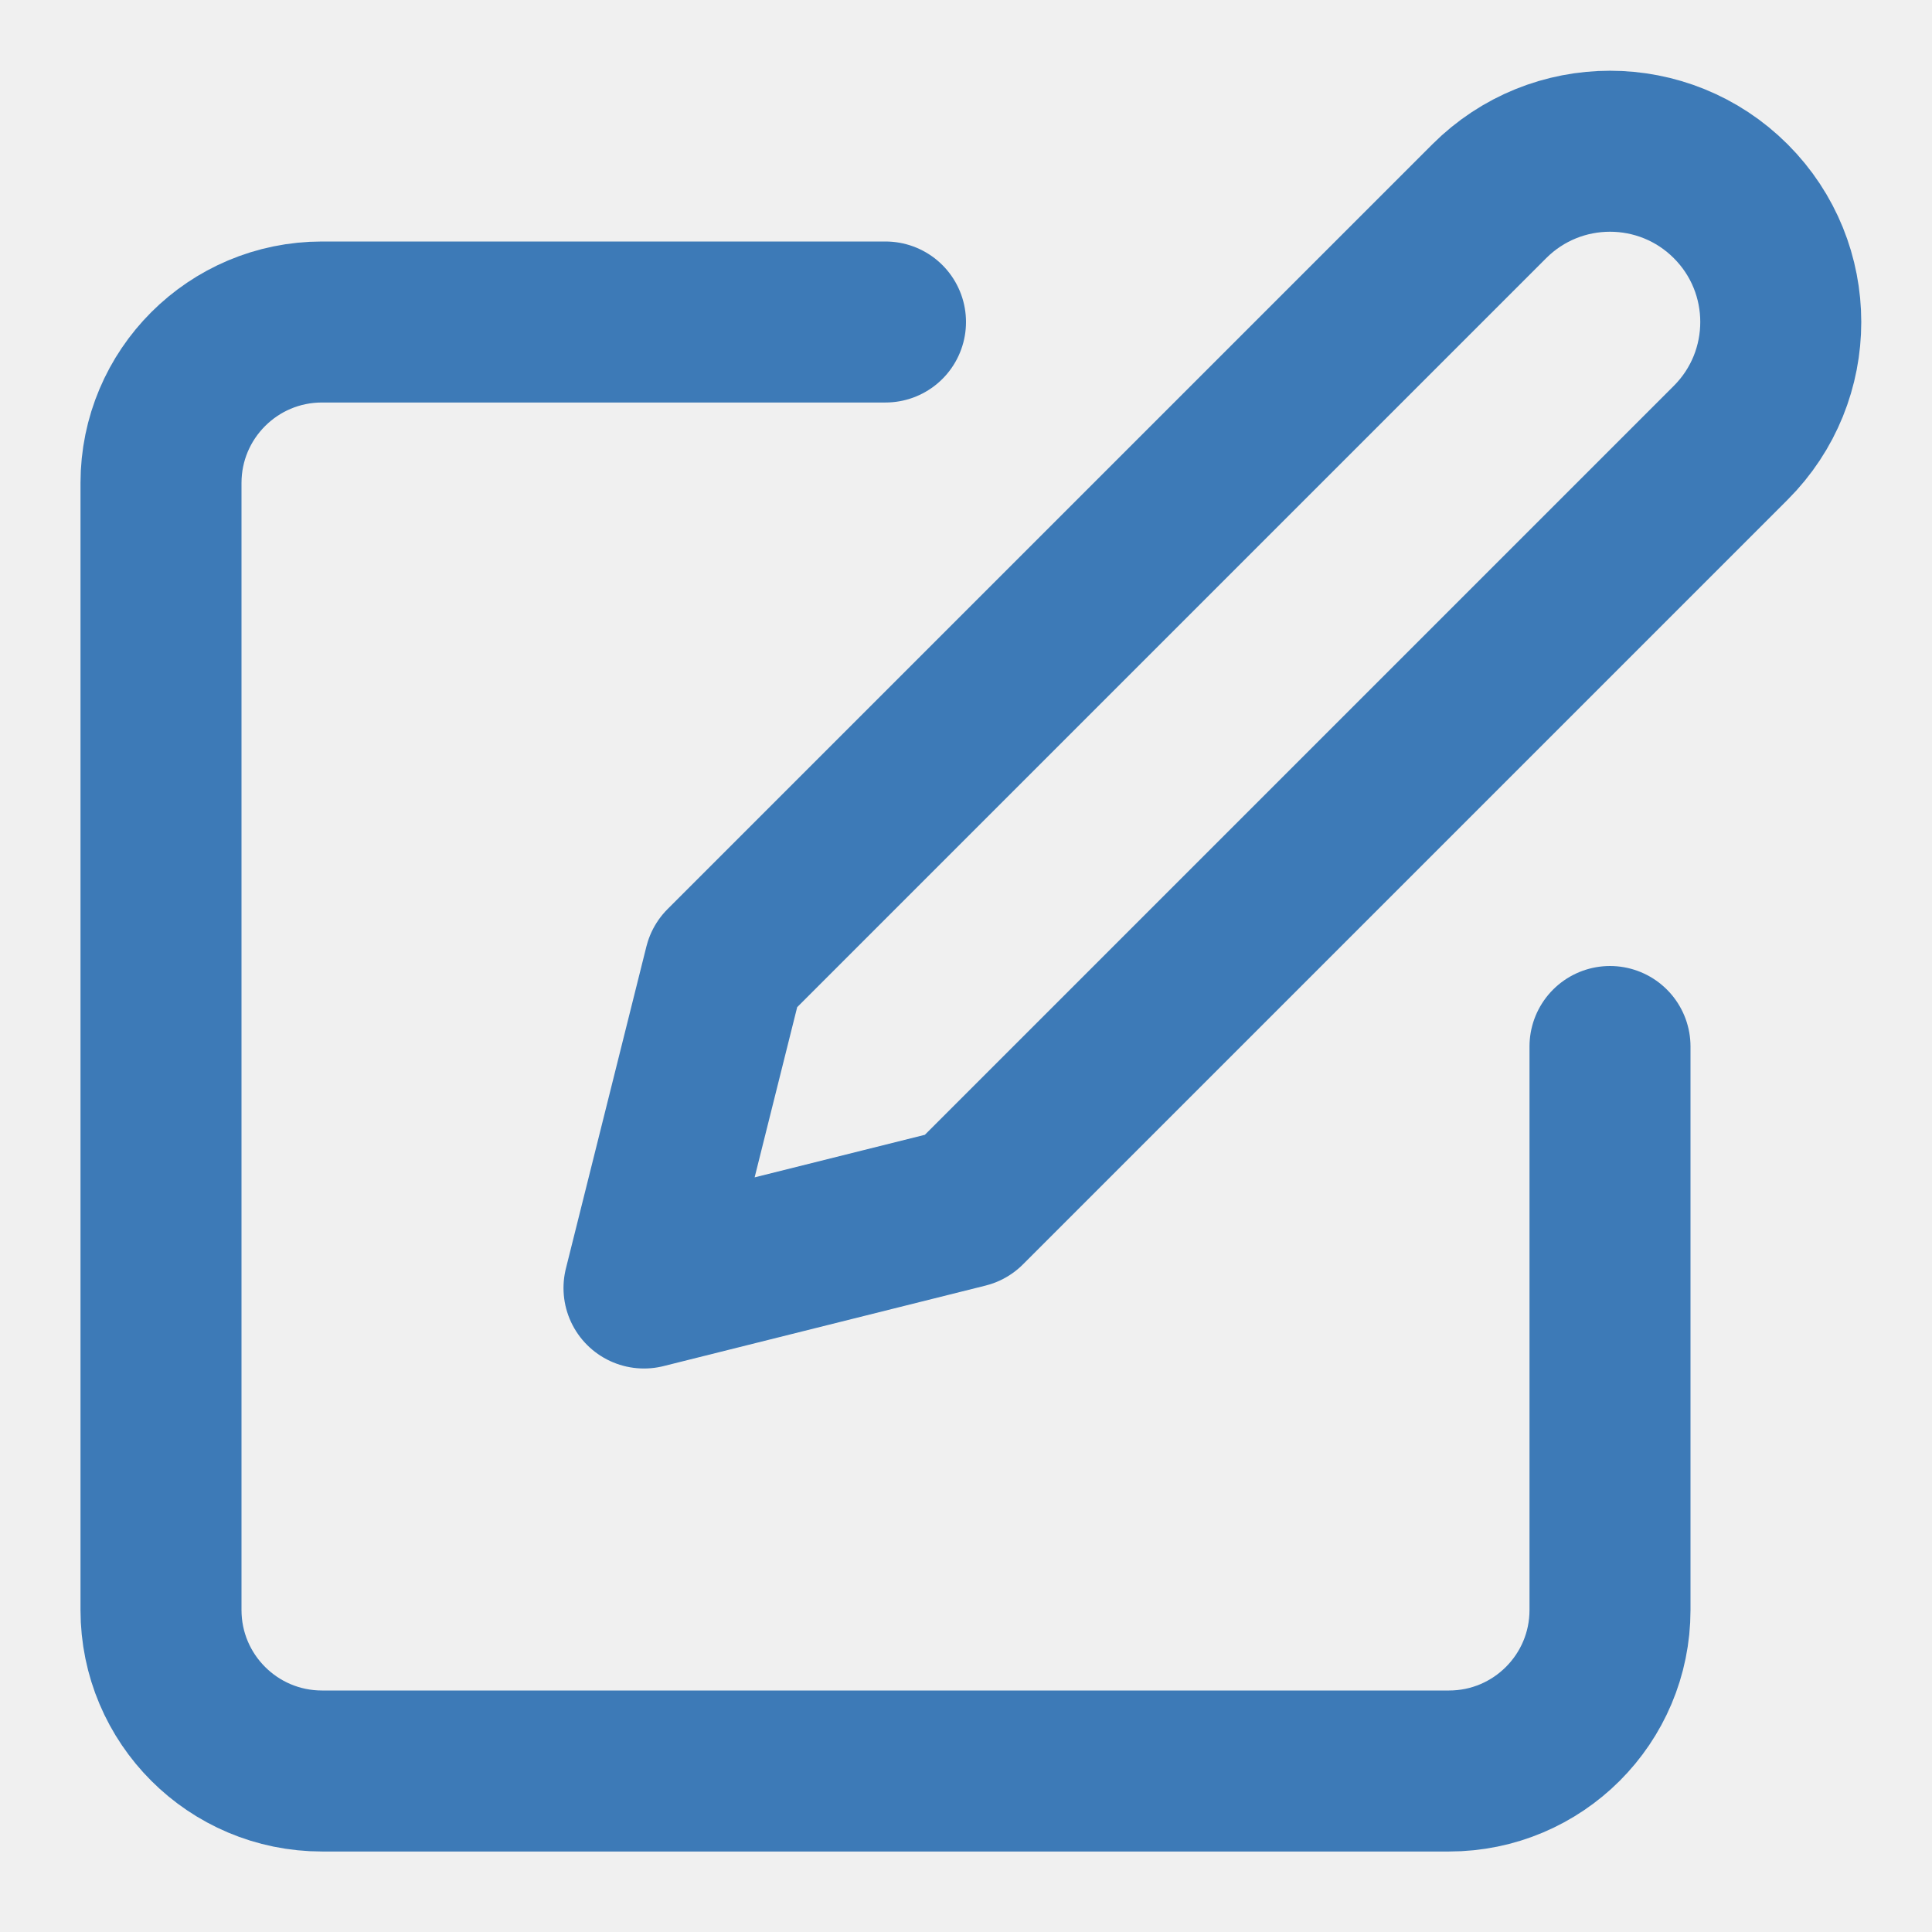
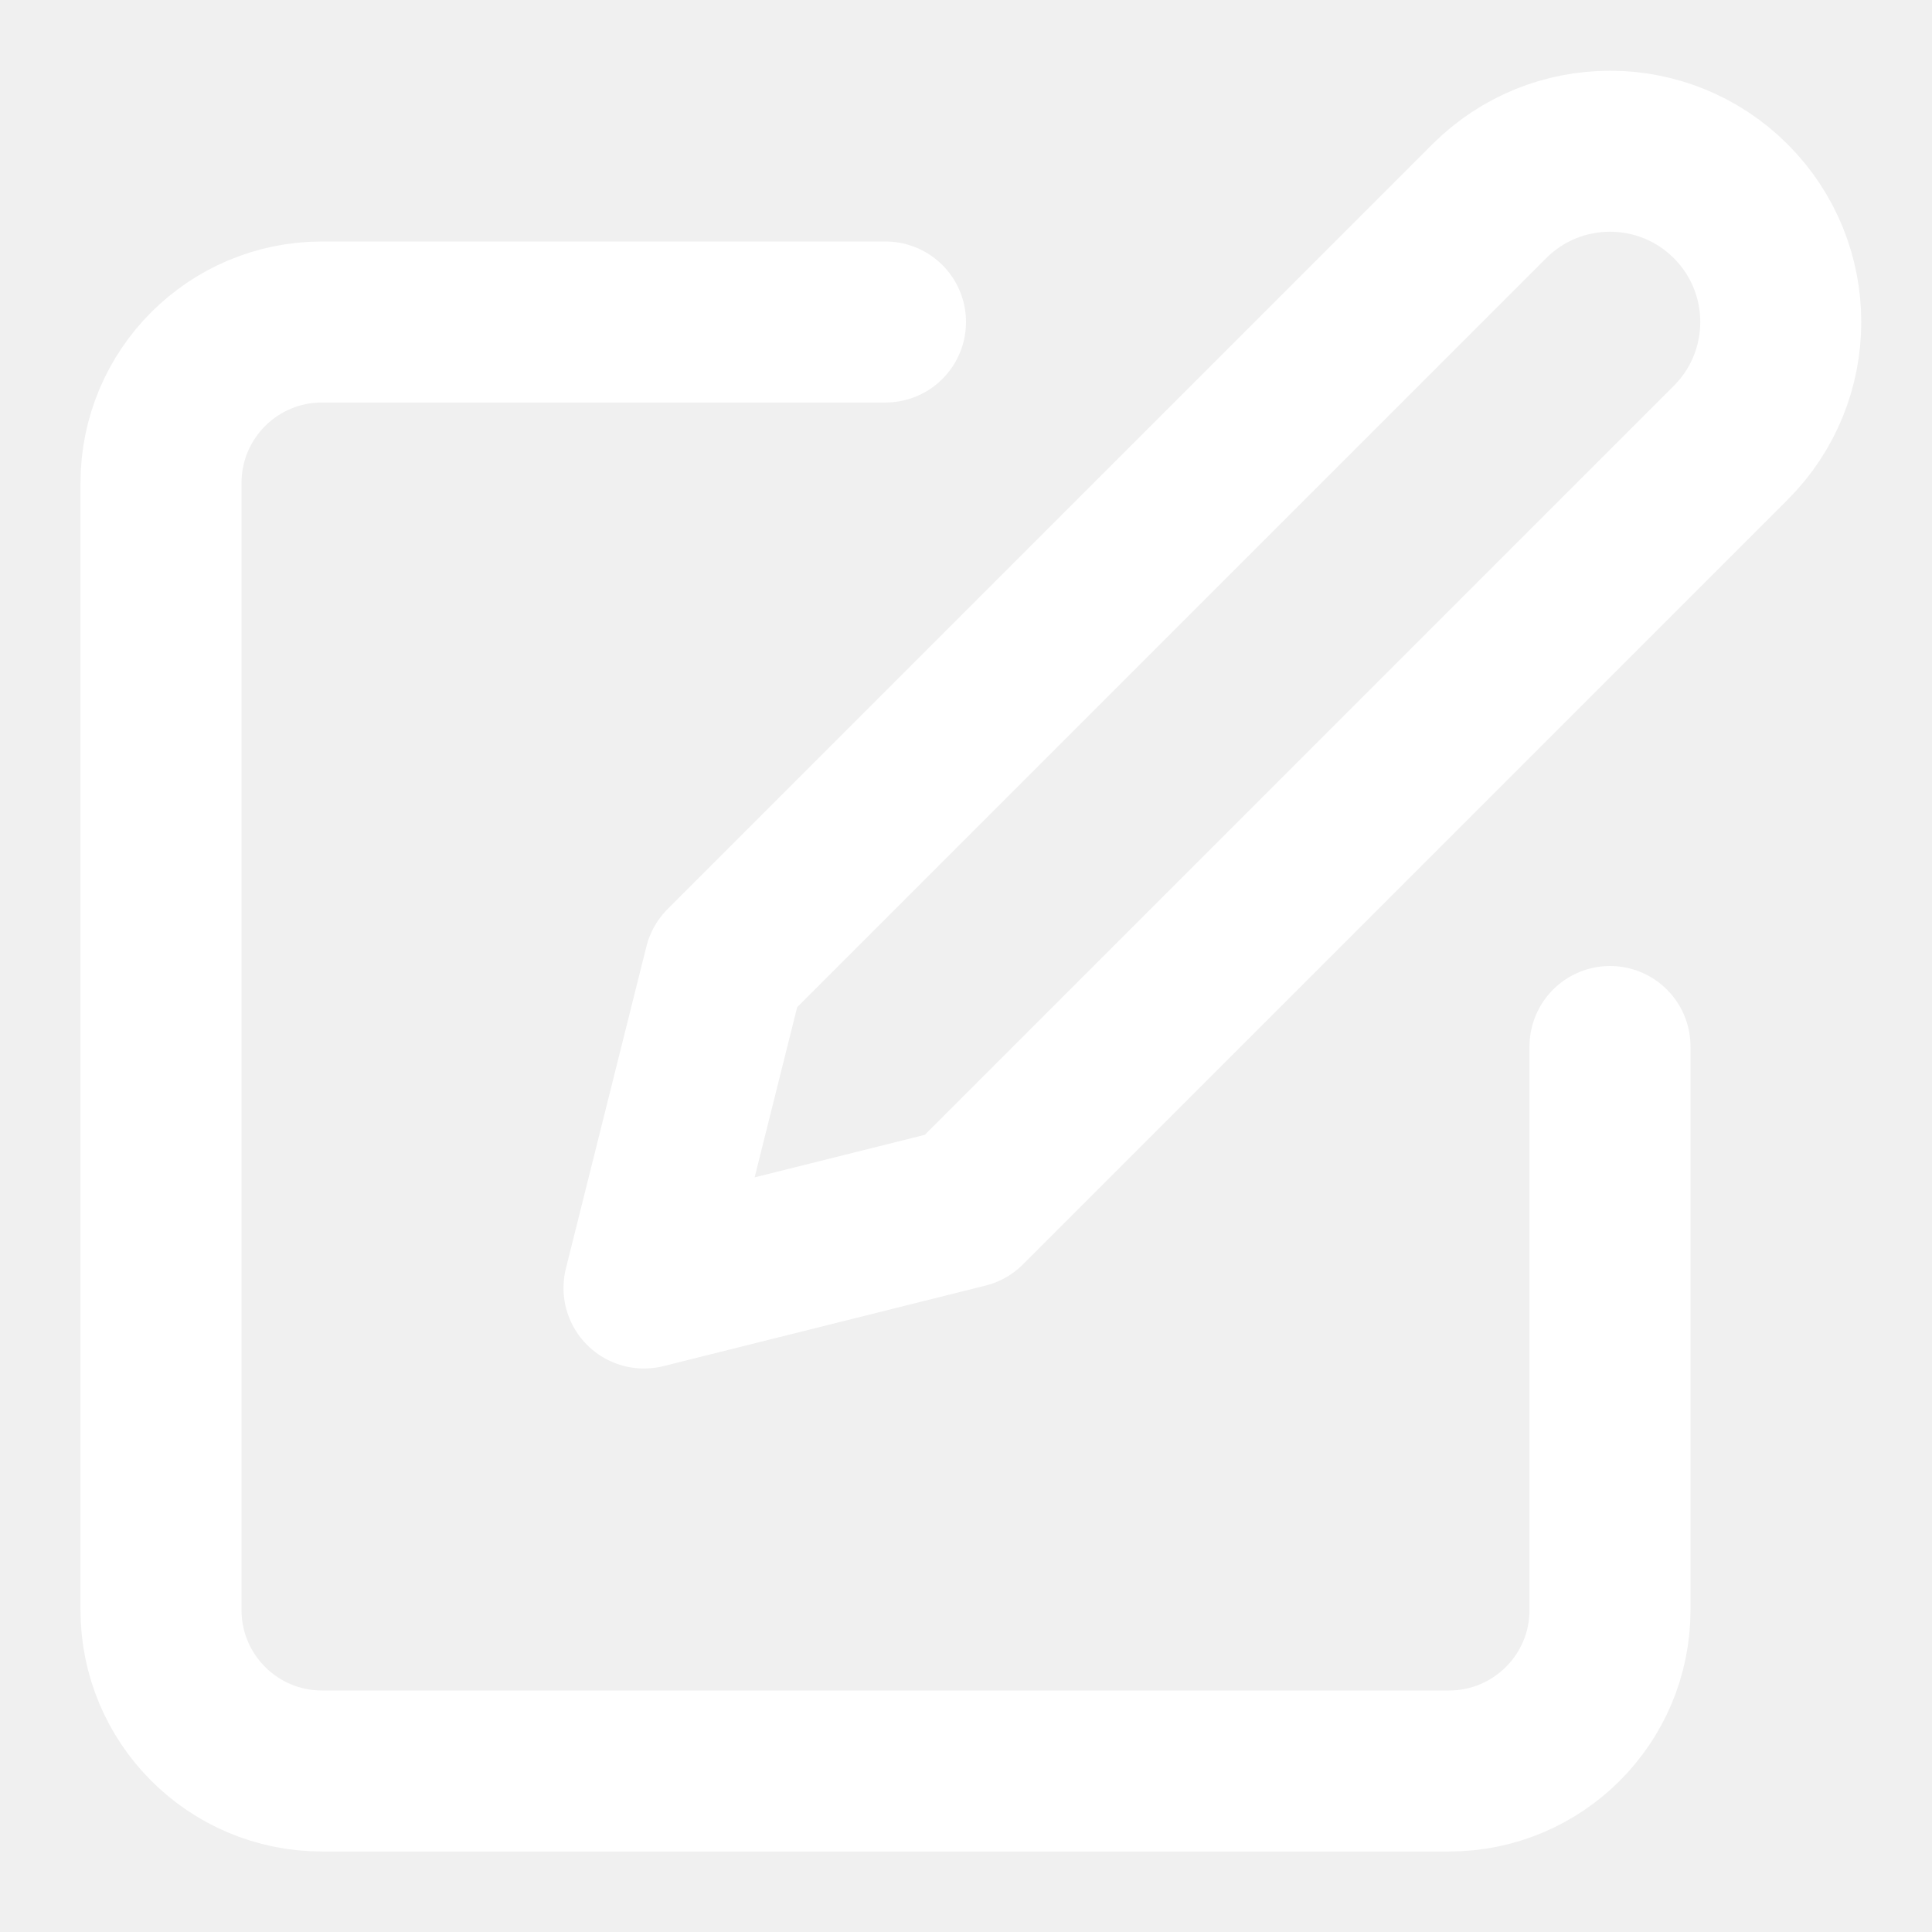
- <svg xmlns="http://www.w3.org/2000/svg" width="24" height="24" viewBox="0 0 24 24" fill="none" stroke="#3d7ab7" stroke-width="2" stroke-linecap="round" stroke-linejoin="round">
+ <svg xmlns="http://www.w3.org/2000/svg" width="24" height="24" viewBox="0 0 24 24" fill="none" stroke="#FFFFFF" stroke-width="2" stroke-linecap="round" stroke-linejoin="round">
  <path d="M11 4H4a2 2 0 0 0-2 2v14a2 2 0 0 0 2 2h14a2 2 0 0 0 2-2v-7" />
  <path d="M18.5 2.5a2.121 2.121 0 0 1 3 3L12 15l-4 1 1-4 9.5-9.5z" />
</svg>
